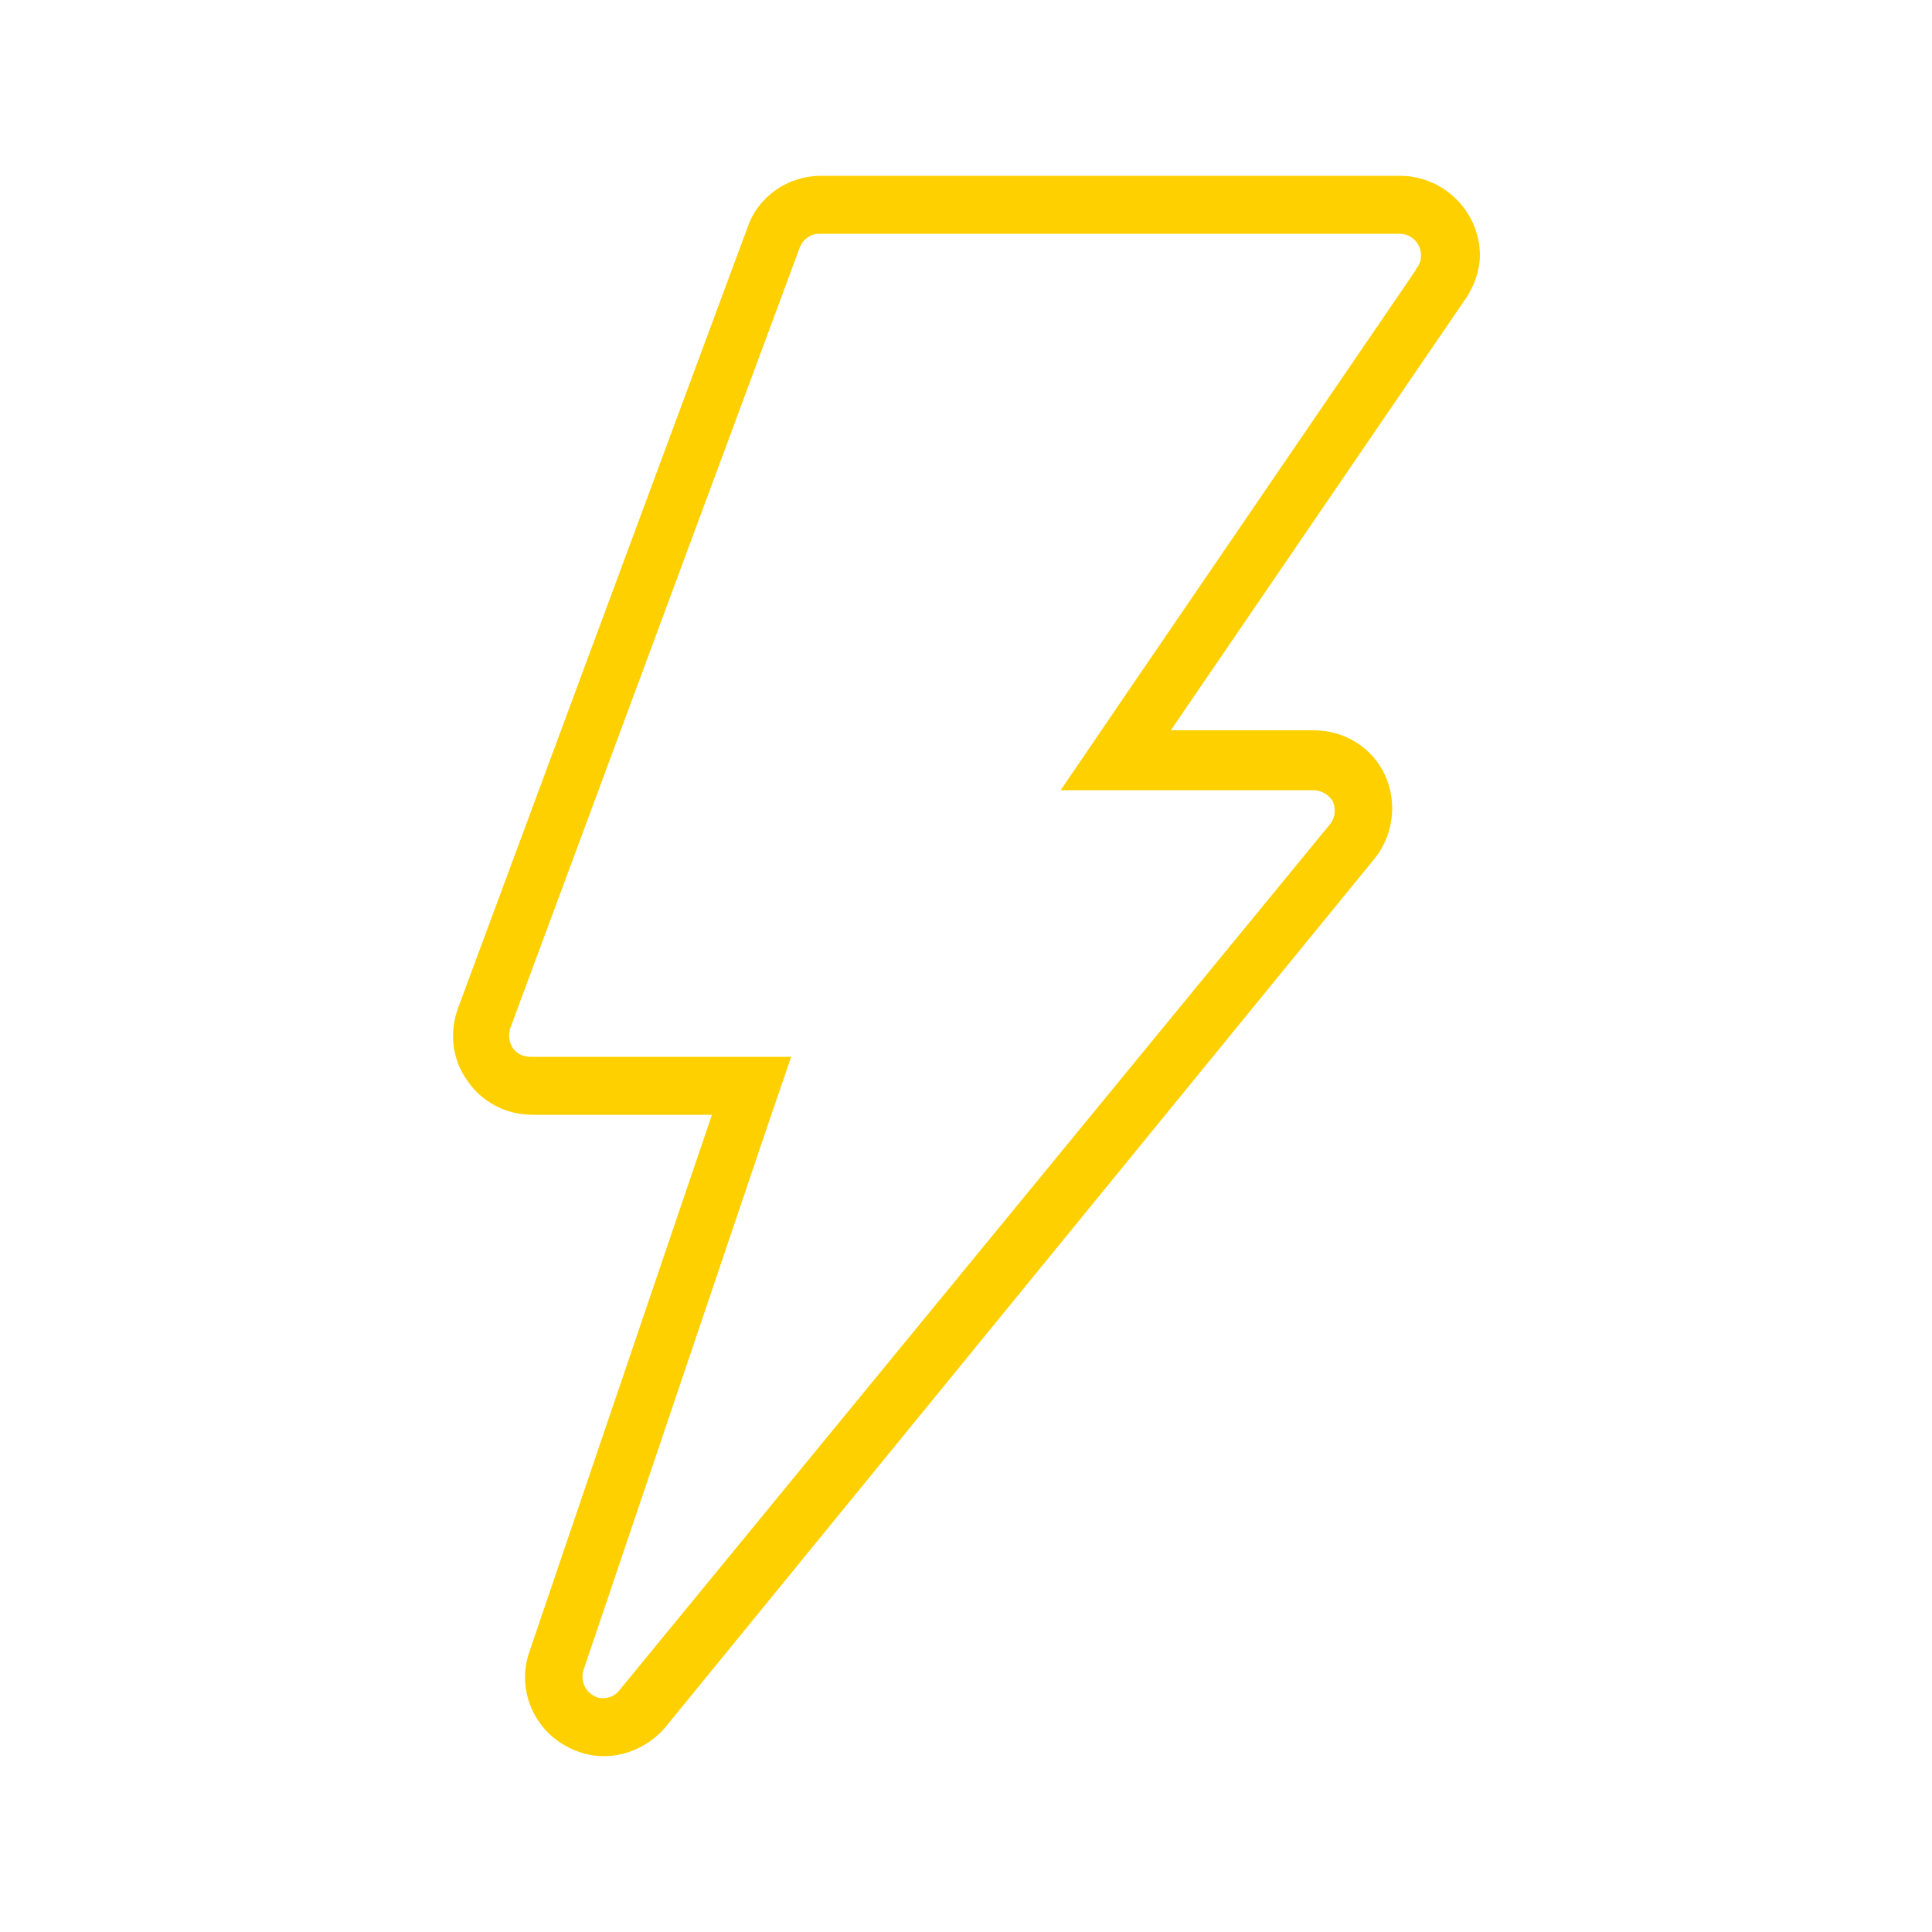
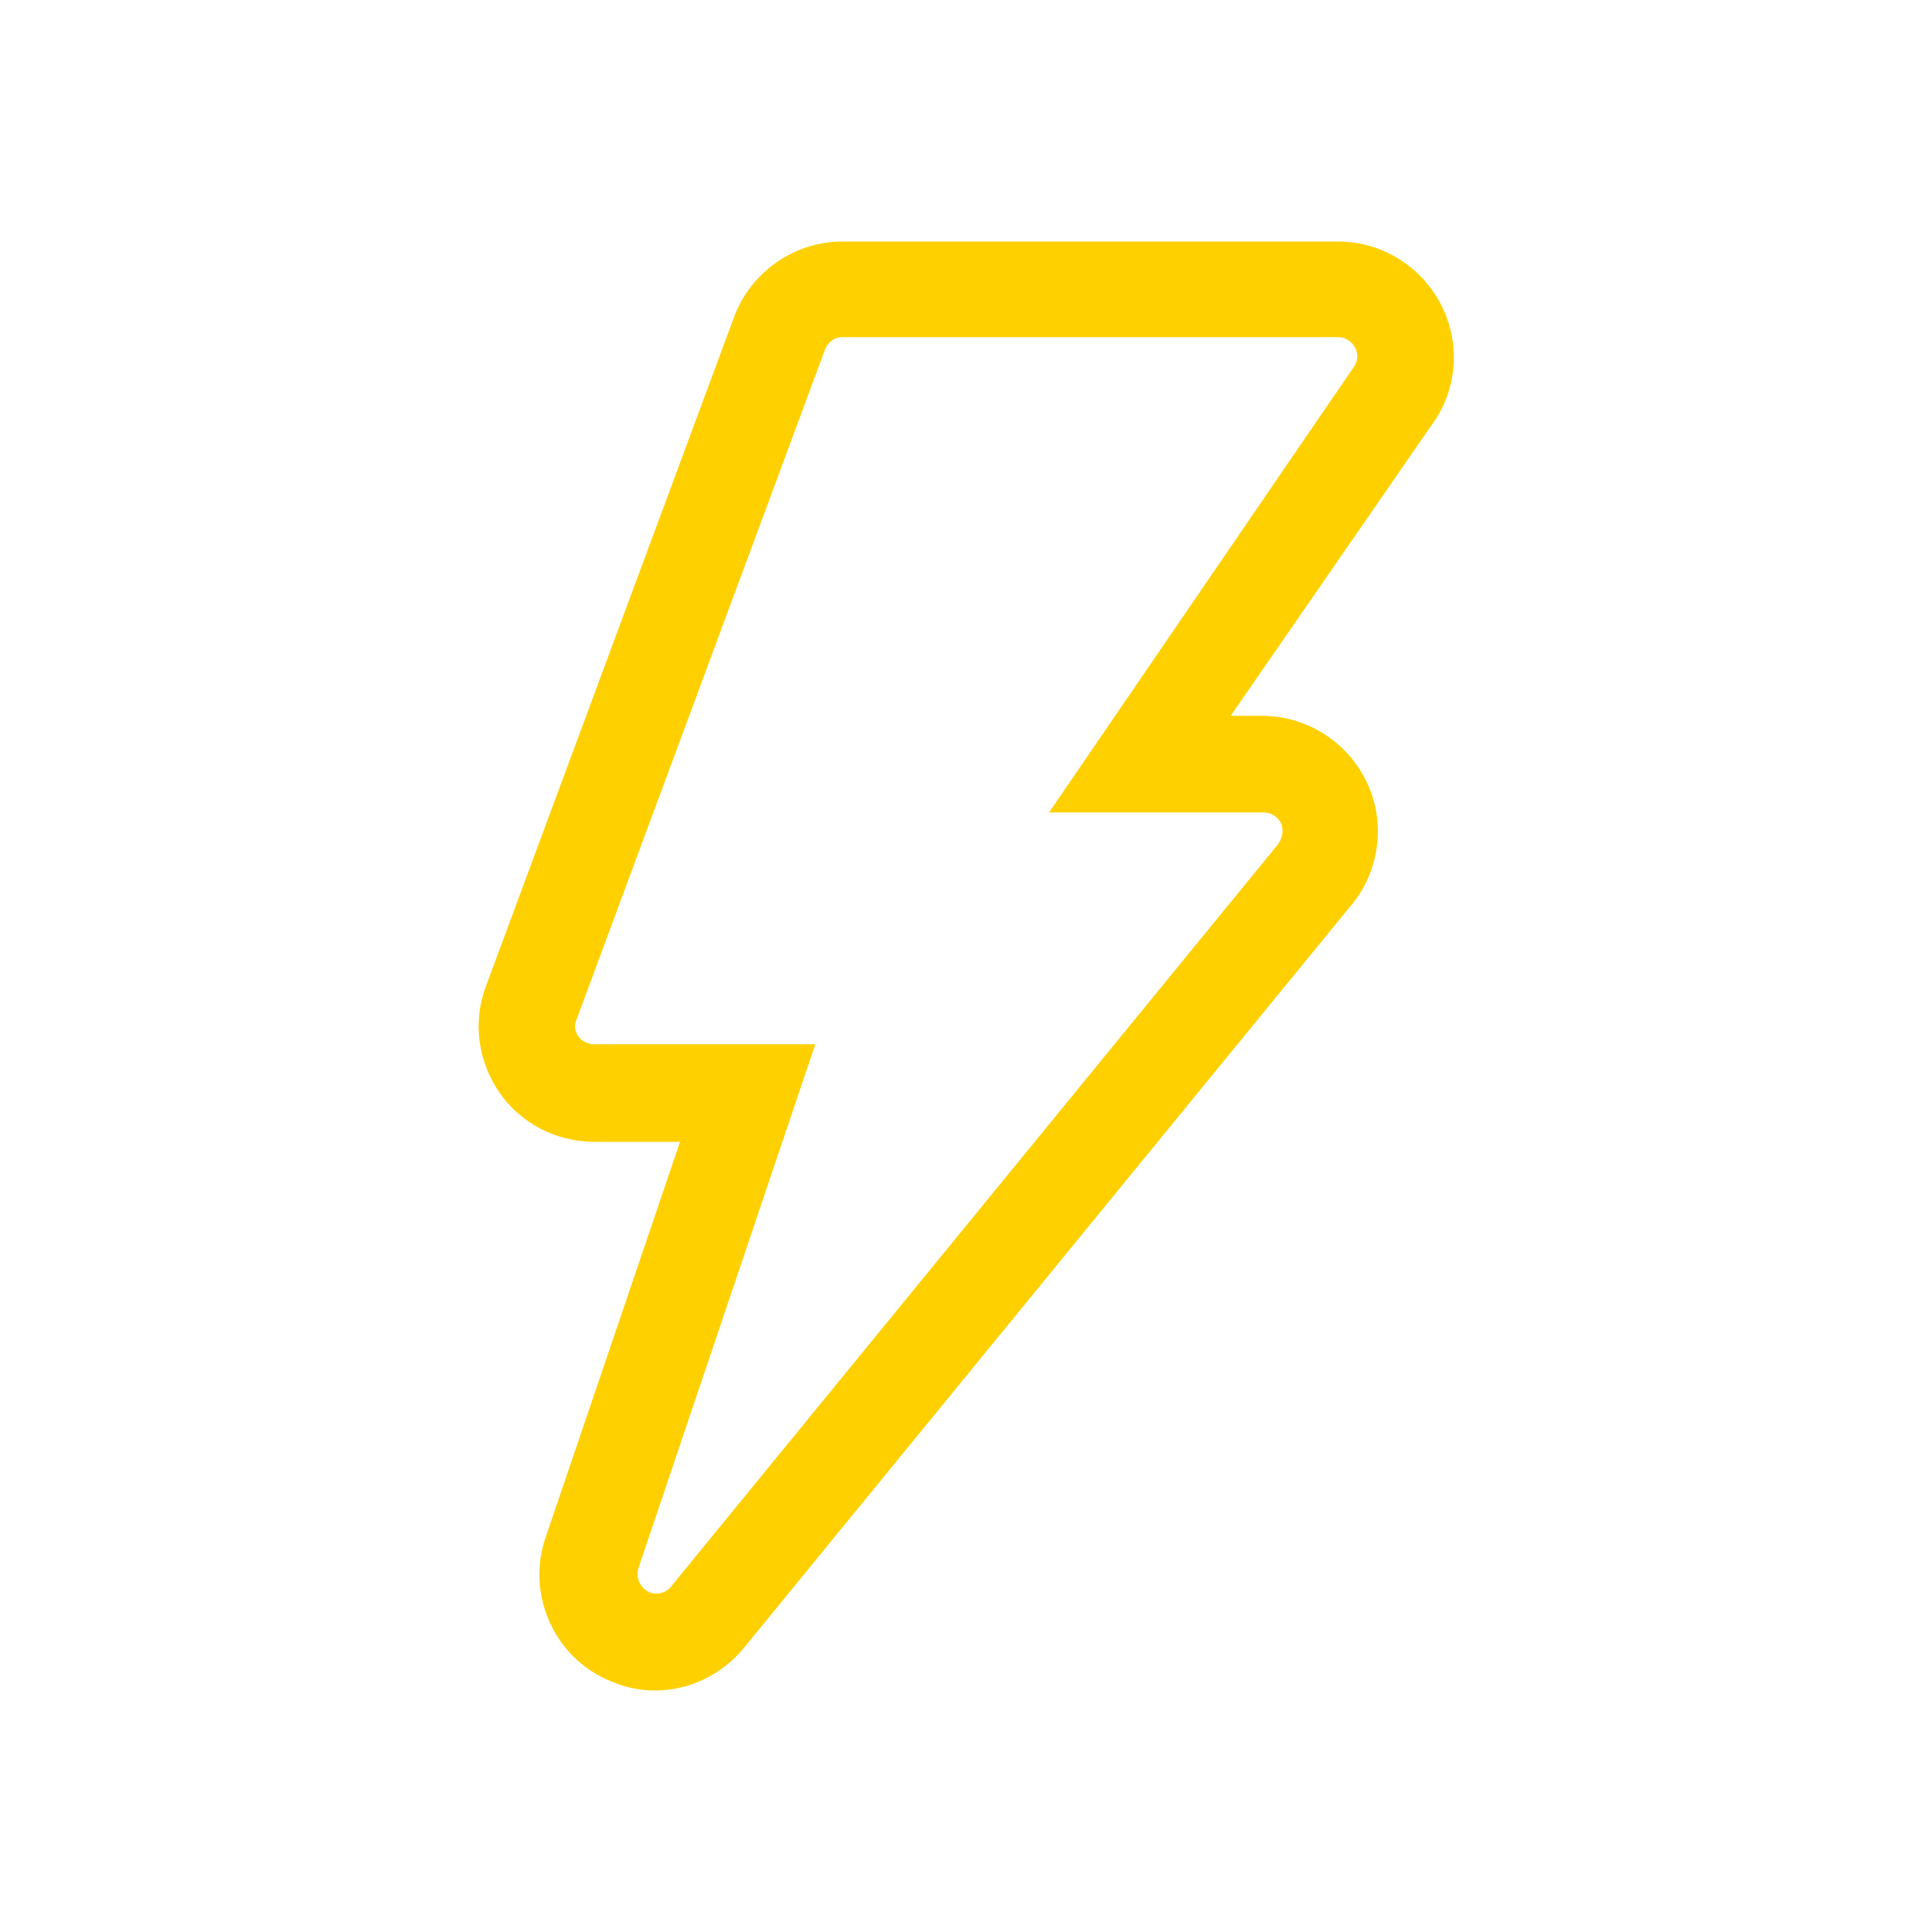
<svg xmlns="http://www.w3.org/2000/svg" version="1.1" id="图层_1" x="0px" y="0px" viewBox="0 0 200 200" style="enable-background:new 0 0 200 200;" xml:space="preserve">
  <style type="text/css">
	.st0{fill:#FFD000;}
</style>
-   <path class="st0" d="M144.9,24.2c1.2,0,2.2,1,2.2,2.2c0,0.5-0.1,0.9-0.4,1.3l-0.1,0.1l0,0.1l-30.4,44.5l-6.4,9.4h11.4h14.8  c0.8,0,1.6,0.5,2,1.2c0.3,0.8,0.2,1.7-0.3,2.3l0,0l0,0L64.1,175c-0.4,0.5-1,0.8-1.7,0.8c-0.4,0-0.7-0.1-1-0.3l0,0l0,0  c-0.9-0.5-1.3-1.6-1-2.6l0,0l0,0l18.8-55.6l2.7-7.9h-8.4l-18.6,0c-0.7,0-1.4-0.3-1.8-0.9c-0.4-0.6-0.5-1.3-0.3-2l30-80.9l0,0l0,0  c0.3-0.8,1.1-1.4,2-1.4H144.9 M144.9,18.2H85c-3.4,0-6.5,2.1-7.6,5.3l-30,80.9c-0.9,2.5-0.6,5.3,1,7.5c1.5,2.2,4,3.5,6.7,3.5h18.6  L54.8,171c-1.3,3.7,0.3,7.8,3.7,9.7c1.2,0.7,2.6,1.1,4,1.1c2.4,0,4.7-1.1,6.3-2.9L142.2,89c2-2.4,2.5-5.8,1.2-8.7  c-1.3-2.9-4.2-4.7-7.4-4.7h-14.8l30.4-44.5c1-1.4,1.6-3.1,1.6-4.8C153.1,21.8,149.4,18.2,144.9,18.2L144.9,18.2z" />
+   <path class="st0" d="M150.5,37c0-6.6-5.4-12-12-12H87.2c-5,0-9.5,3.2-11.2,7.8l-25.7,69.3c-1.4,3.7-0.8,7.8,1.4,11  c2.2,3.2,5.9,5.1,9.8,5.1h8.9l-13.9,40.9c-1.9,5.4,0.4,11.5,5.4,14.3c1.8,1,3.8,1.6,5.9,1.6c3.5,0,6.9-1.6,9.2-4.4l62.8-76.8  c3-3.5,3.7-8.6,1.7-12.8c-2-4.2-6.2-6.9-10.9-6.9h-3.2L148.2,44C149.7,42,150.5,39.5,150.5,37z M140,38.2l-31.4,45.9h22.2  c0.8,0,1.5,0.5,1.8,1.1c0.3,0.7,0.2,1.5-0.3,2.2l-62.8,76.8c-0.6,0.8-1.7,1-2.5,0.5c-0.8-0.5-1.2-1.4-0.9-2.4l18.3-54.2H61.5  c-0.6,0-1.3-0.3-1.6-0.8c-0.4-0.5-0.5-1.2-0.2-1.8l25.7-69.3c0.3-0.8,1-1.3,1.8-1.3h51.3c1.1,0,2,0.9,2,2  C140.5,37.4,140.3,37.8,140,38.2z" />
</svg>
